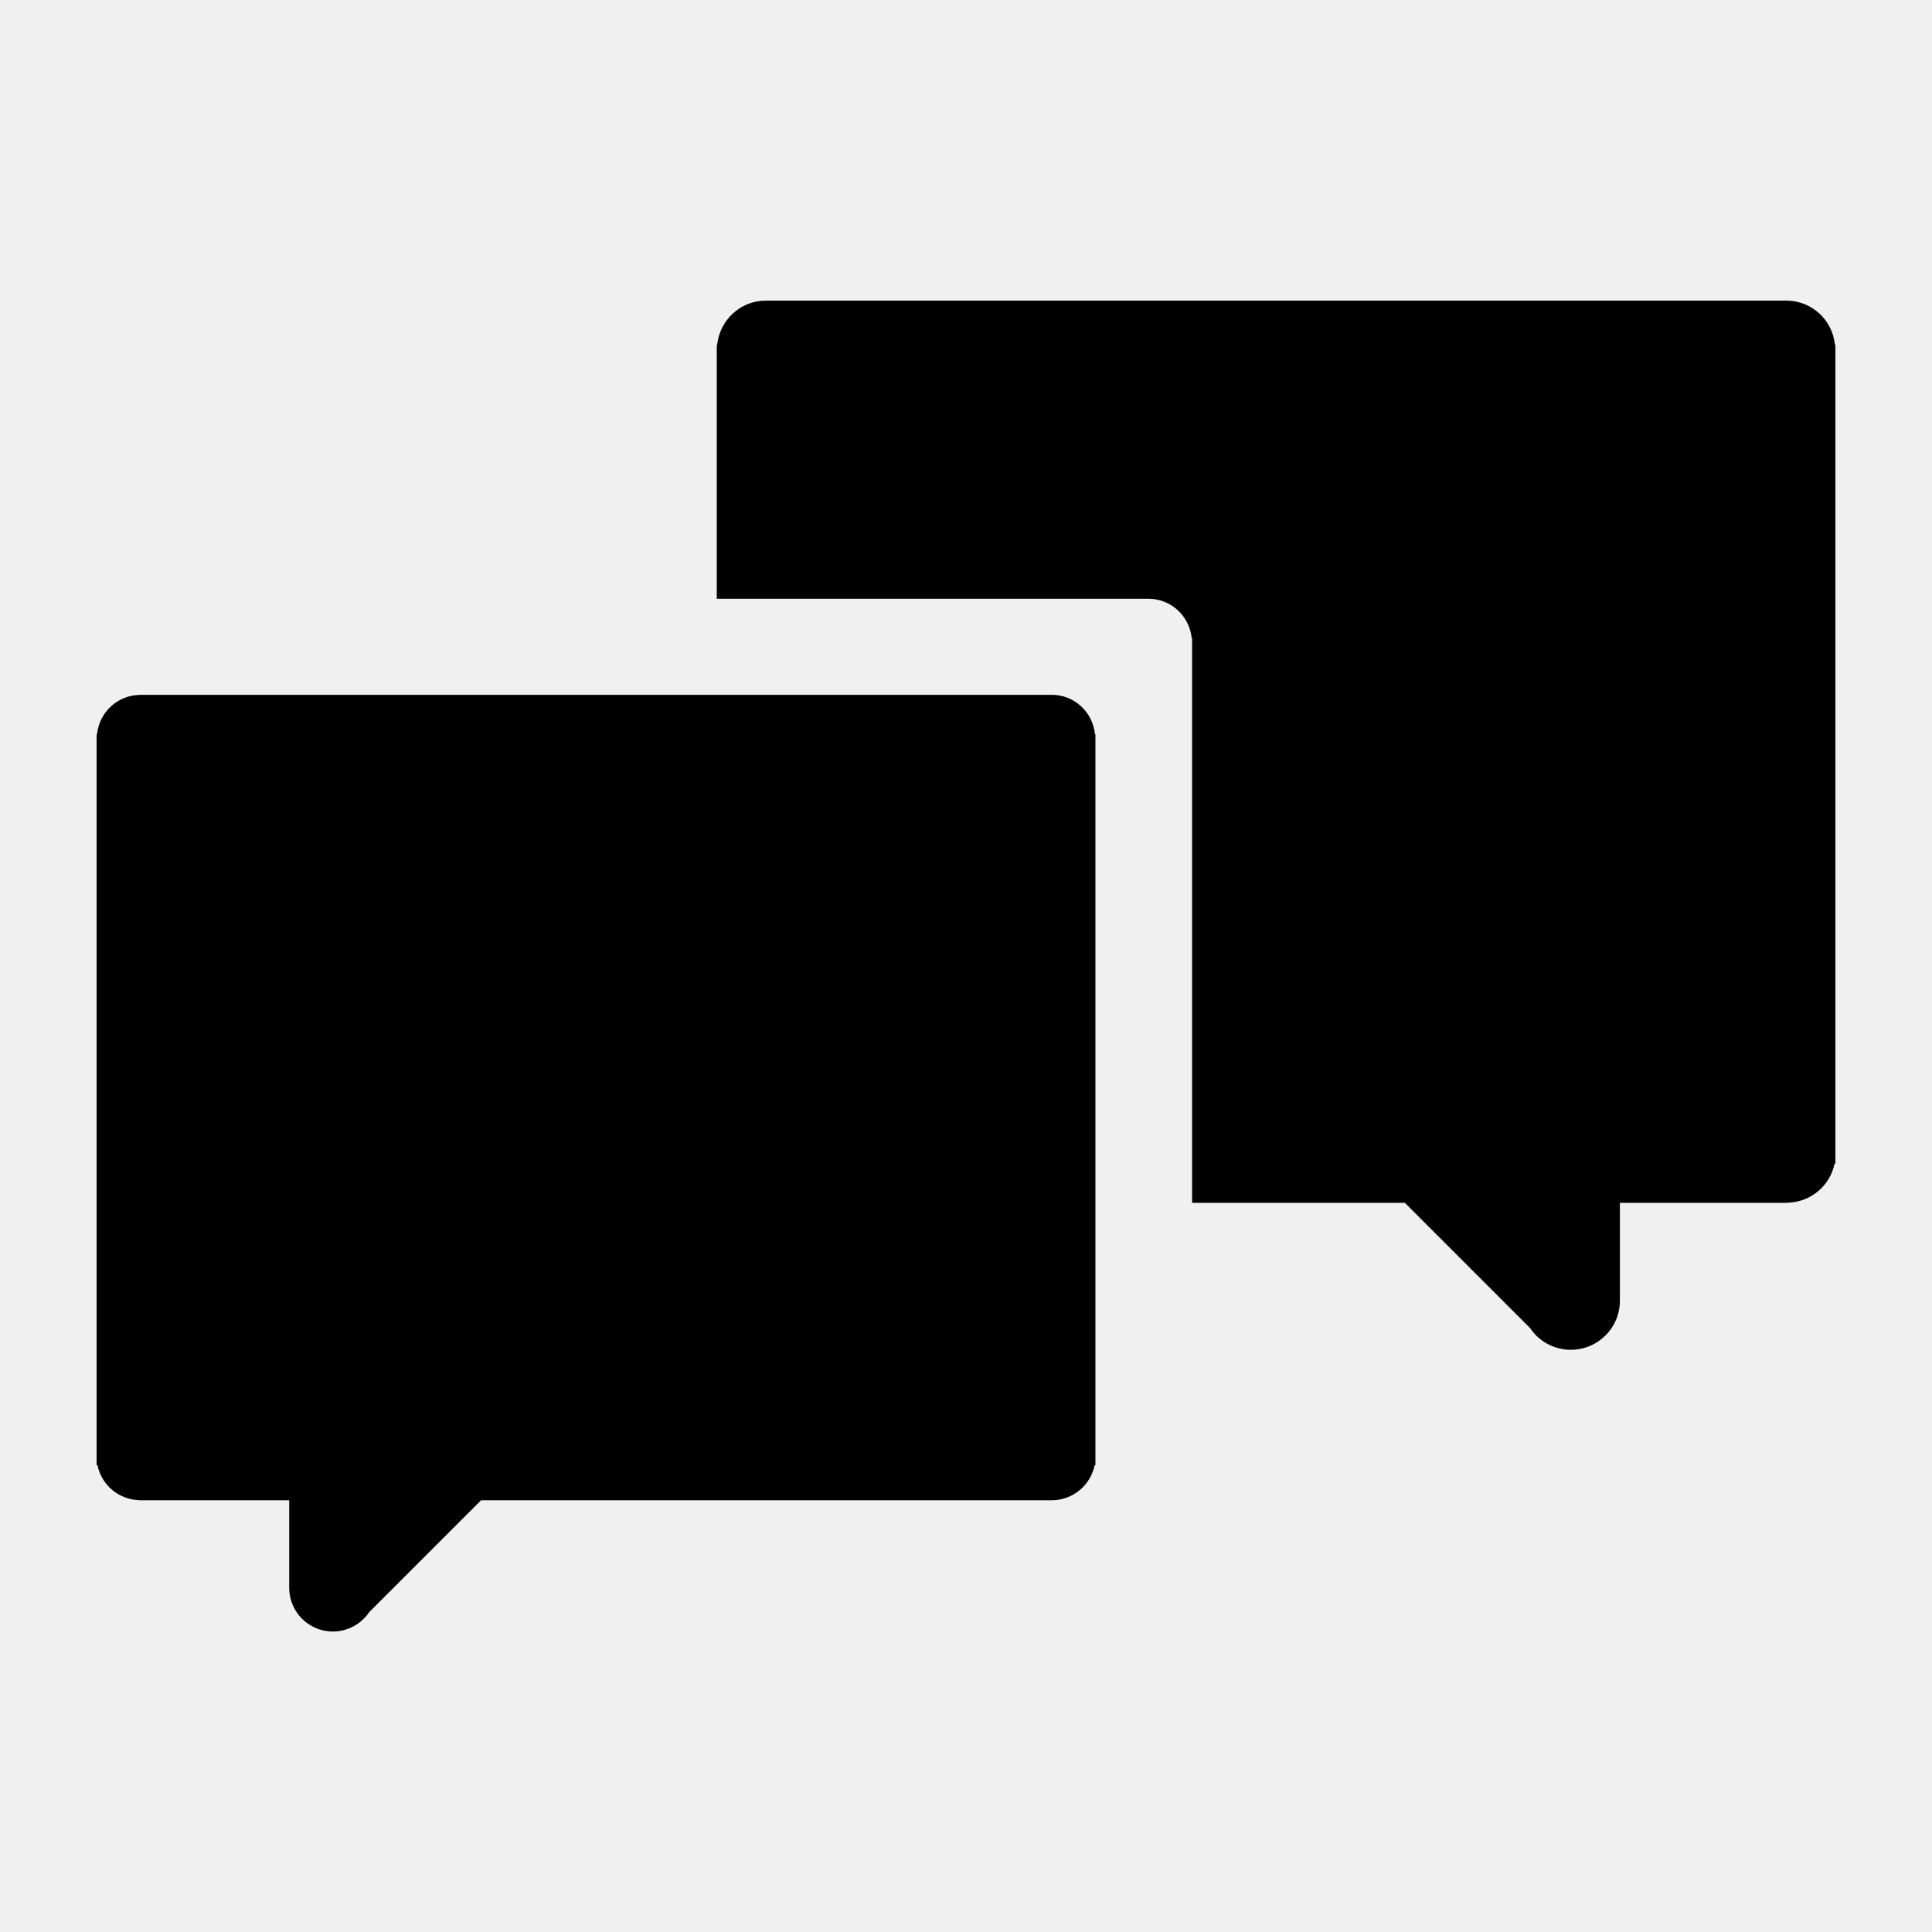
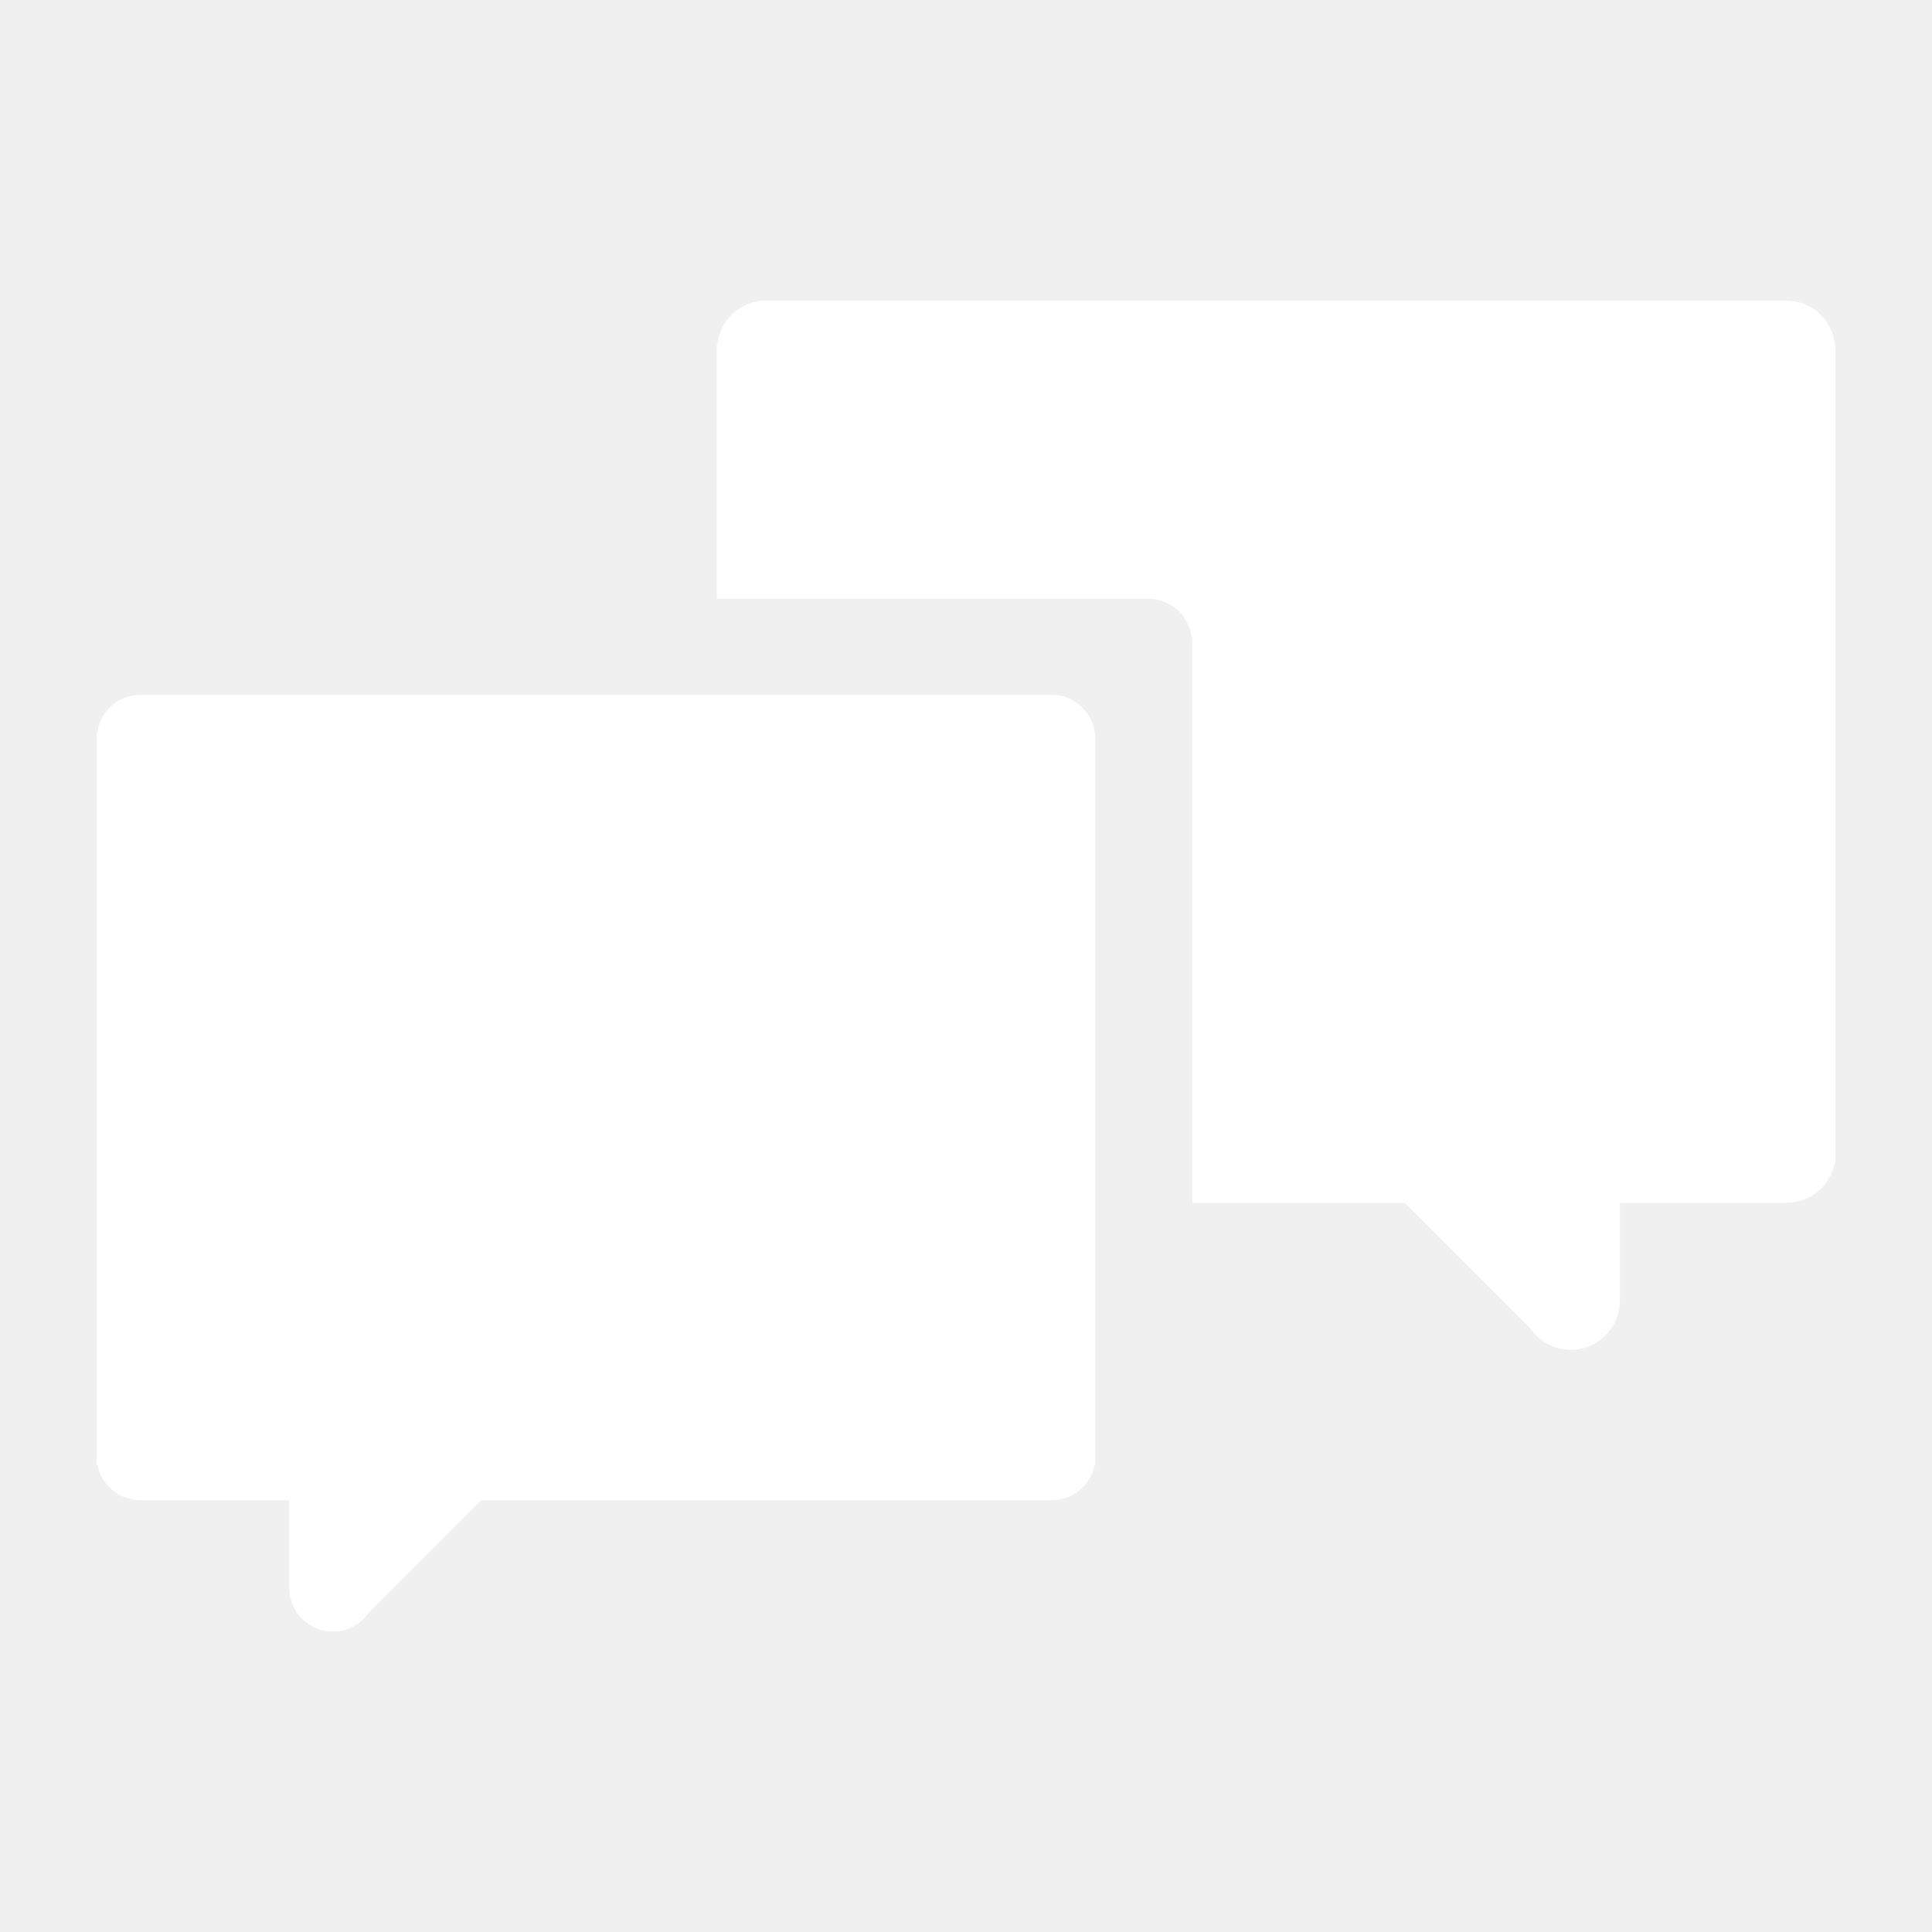
<svg xmlns="http://www.w3.org/2000/svg" width="100" height="100" viewBox="0 0 100 100">
-   <path d="M94.974 17.838c-.127-1.257-1.16-2.24-2.443-2.277h-52.9c-1.31 0-2.38 1.01-2.51 2.29H37.1v13.14h22.34c1.173 0 2.126.894 2.242 2.037h.022v29.23h11.01l6.487 6.487c.454.677 1.23 1.12 2.104 1.12 1.403 0 2.54-1.135 2.54-2.536v-5.07h8.697v-.01c1.196-.03 2.187-.89 2.416-2.023H95V17.84h-.026z" />
-   <path d="M54.44 35.964H7.204v.006c-1.144.03-2.067.91-2.18 2.033H5v37.835h.046c.205 1.015 1.09 1.78 2.158 1.81v.005h7.765v4.53c0 1.25 1.01 2.264 2.26 2.264.78 0 1.47-.398 1.88-1.002l5.79-5.792h29.54c1.09 0 2.01-.78 2.22-1.815h.04V38.003h-.023c-.114-1.144-1.068-2.04-2.24-2.04z" />
+   <path fill="#fff" d="M94.974 17.838c-.127-1.257-1.16-2.24-2.443-2.277h-52.9c-1.31 0-2.38 1.01-2.51 2.29H37.1v13.14h22.34c1.173 0 2.126.894 2.242 2.037h.022v29.23h11.01l6.487 6.487c.454.677 1.23 1.12 2.104 1.12 1.403 0 2.54-1.135 2.54-2.536v-5.07h8.697v-.01c1.196-.03 2.187-.89 2.416-2.023H95V17.84h-.026z" />
+   <path fill="#fff" d="M54.44 35.964H7.204v.006c-1.144.03-2.067.91-2.18 2.033H5v37.835h.046c.205 1.015 1.09 1.78 2.158 1.81v.005h7.765v4.53c0 1.25 1.01 2.264 2.26 2.264.78 0 1.47-.398 1.88-1.002l5.79-5.792h29.54c1.09 0 2.01-.78 2.22-1.815h.04V38.003h-.023c-.114-1.144-1.068-2.04-2.24-2.04z" />
</svg>
